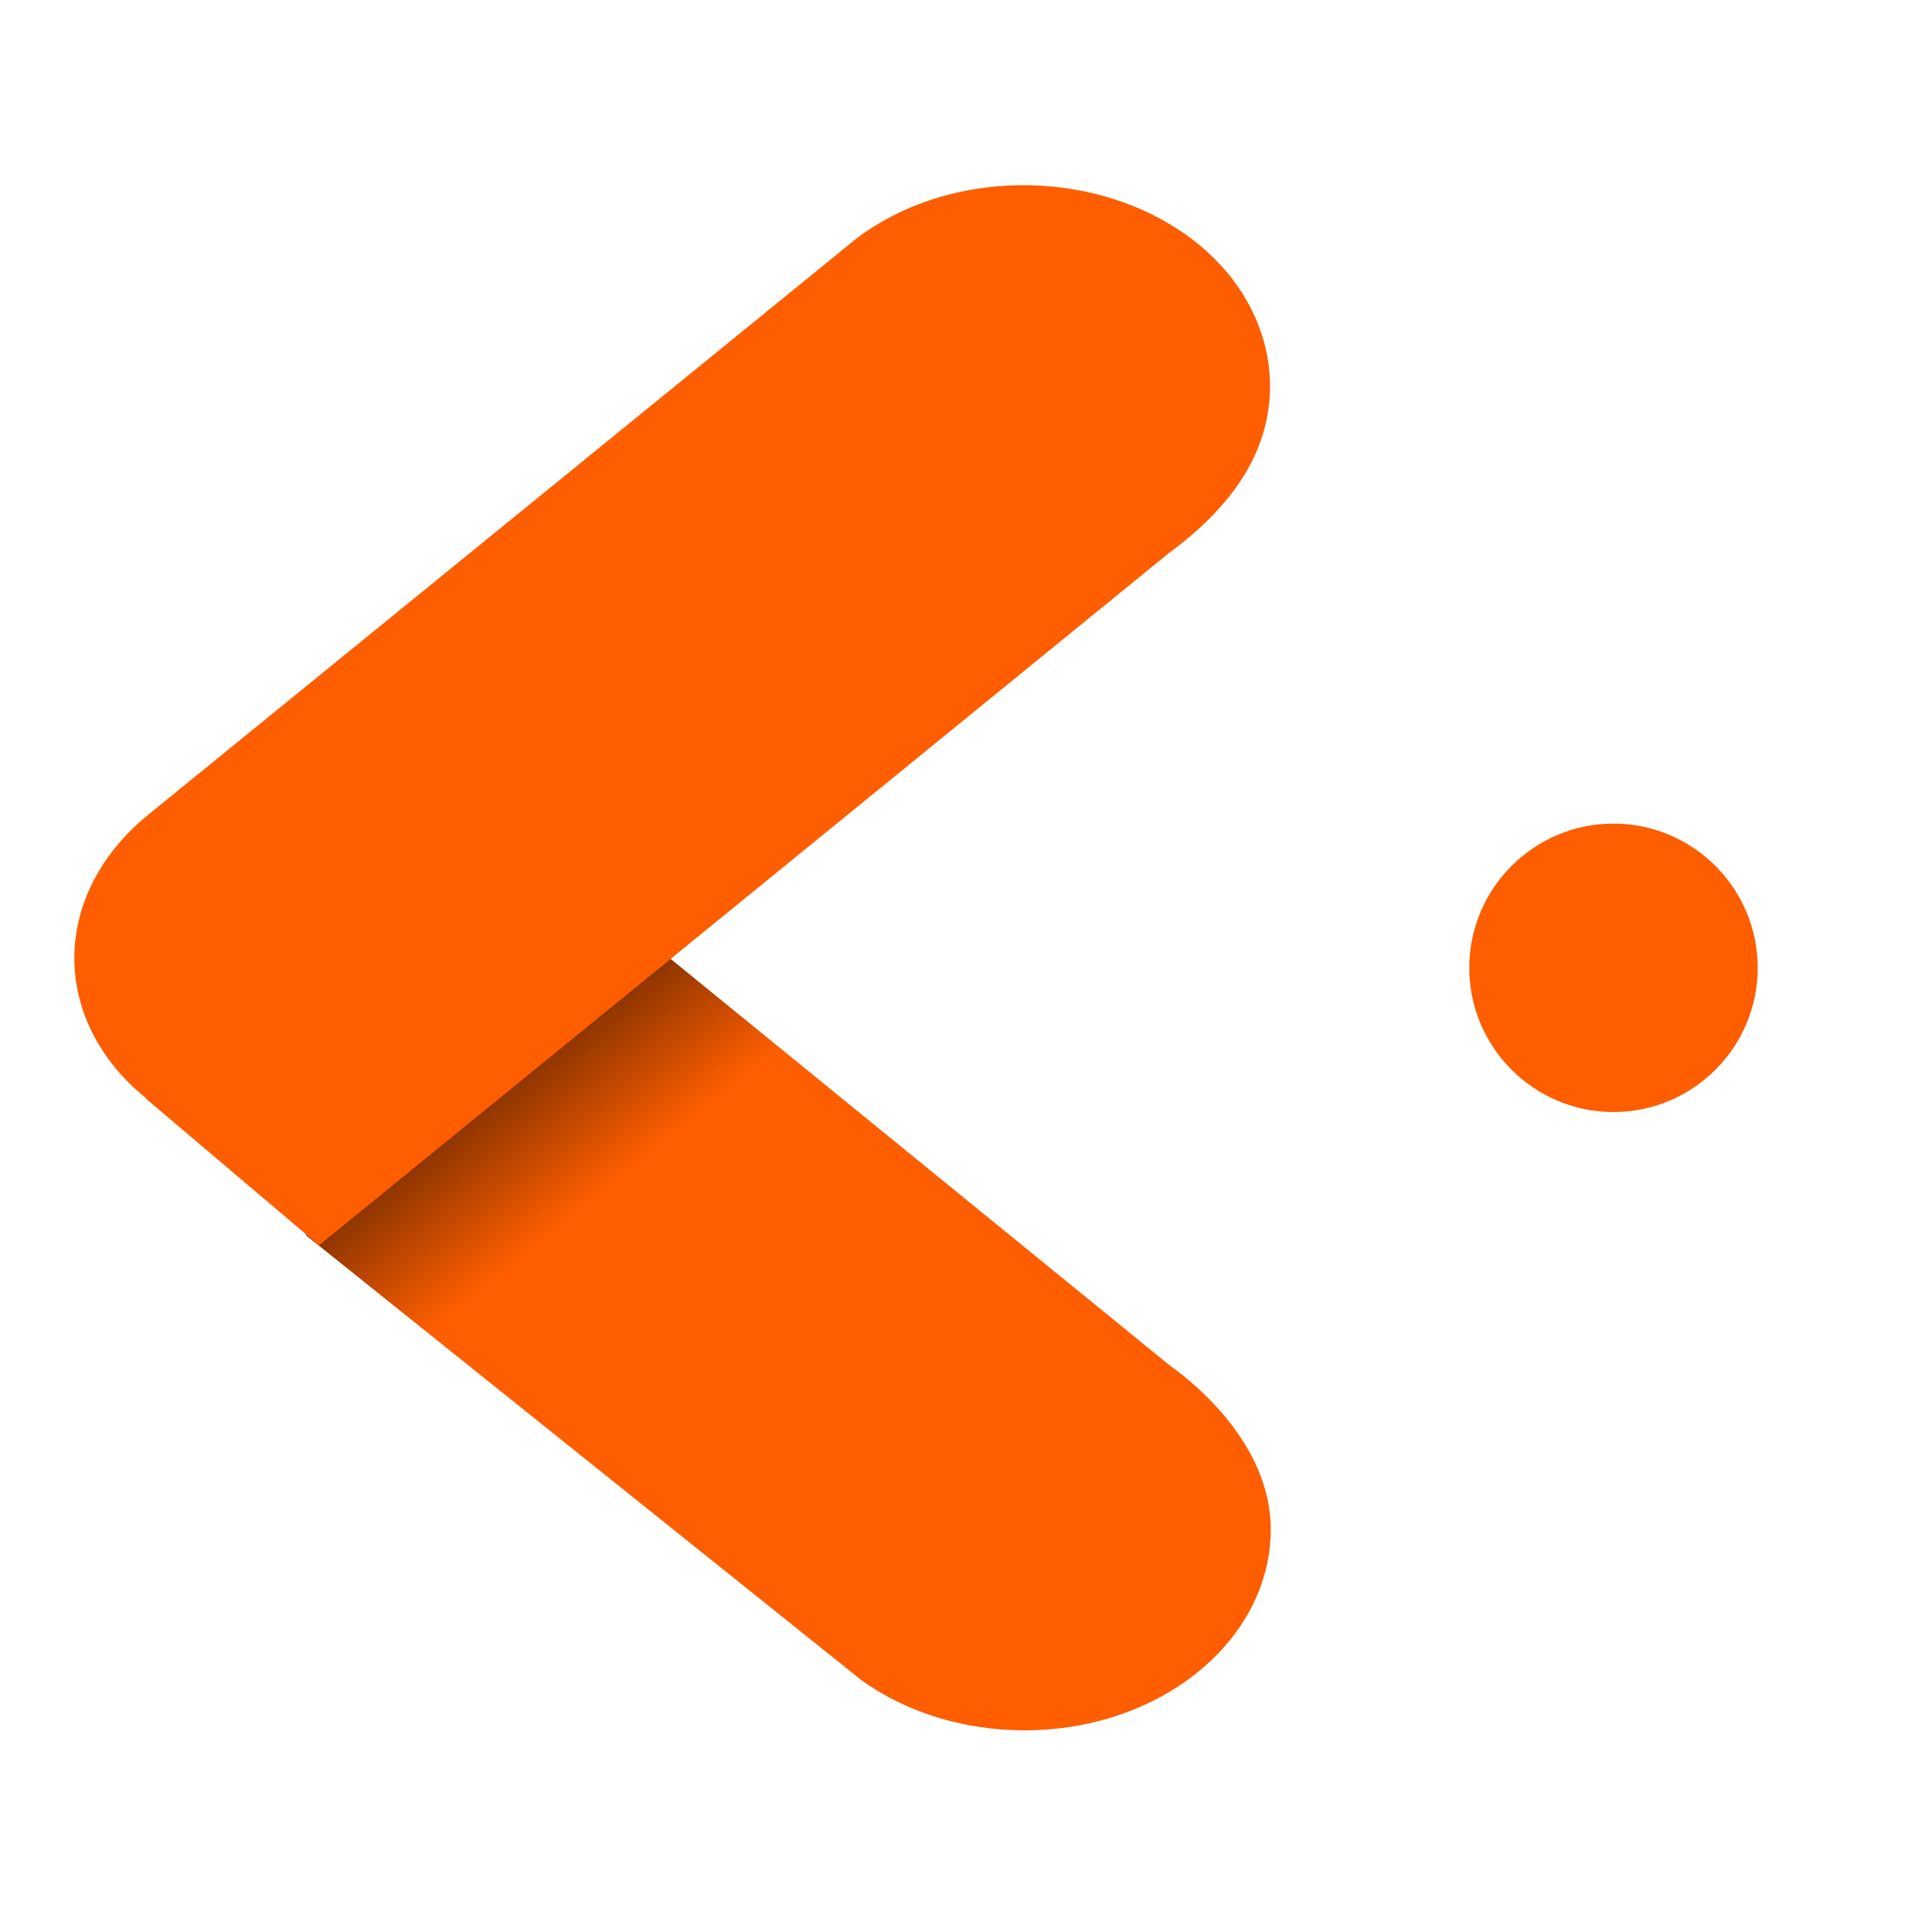
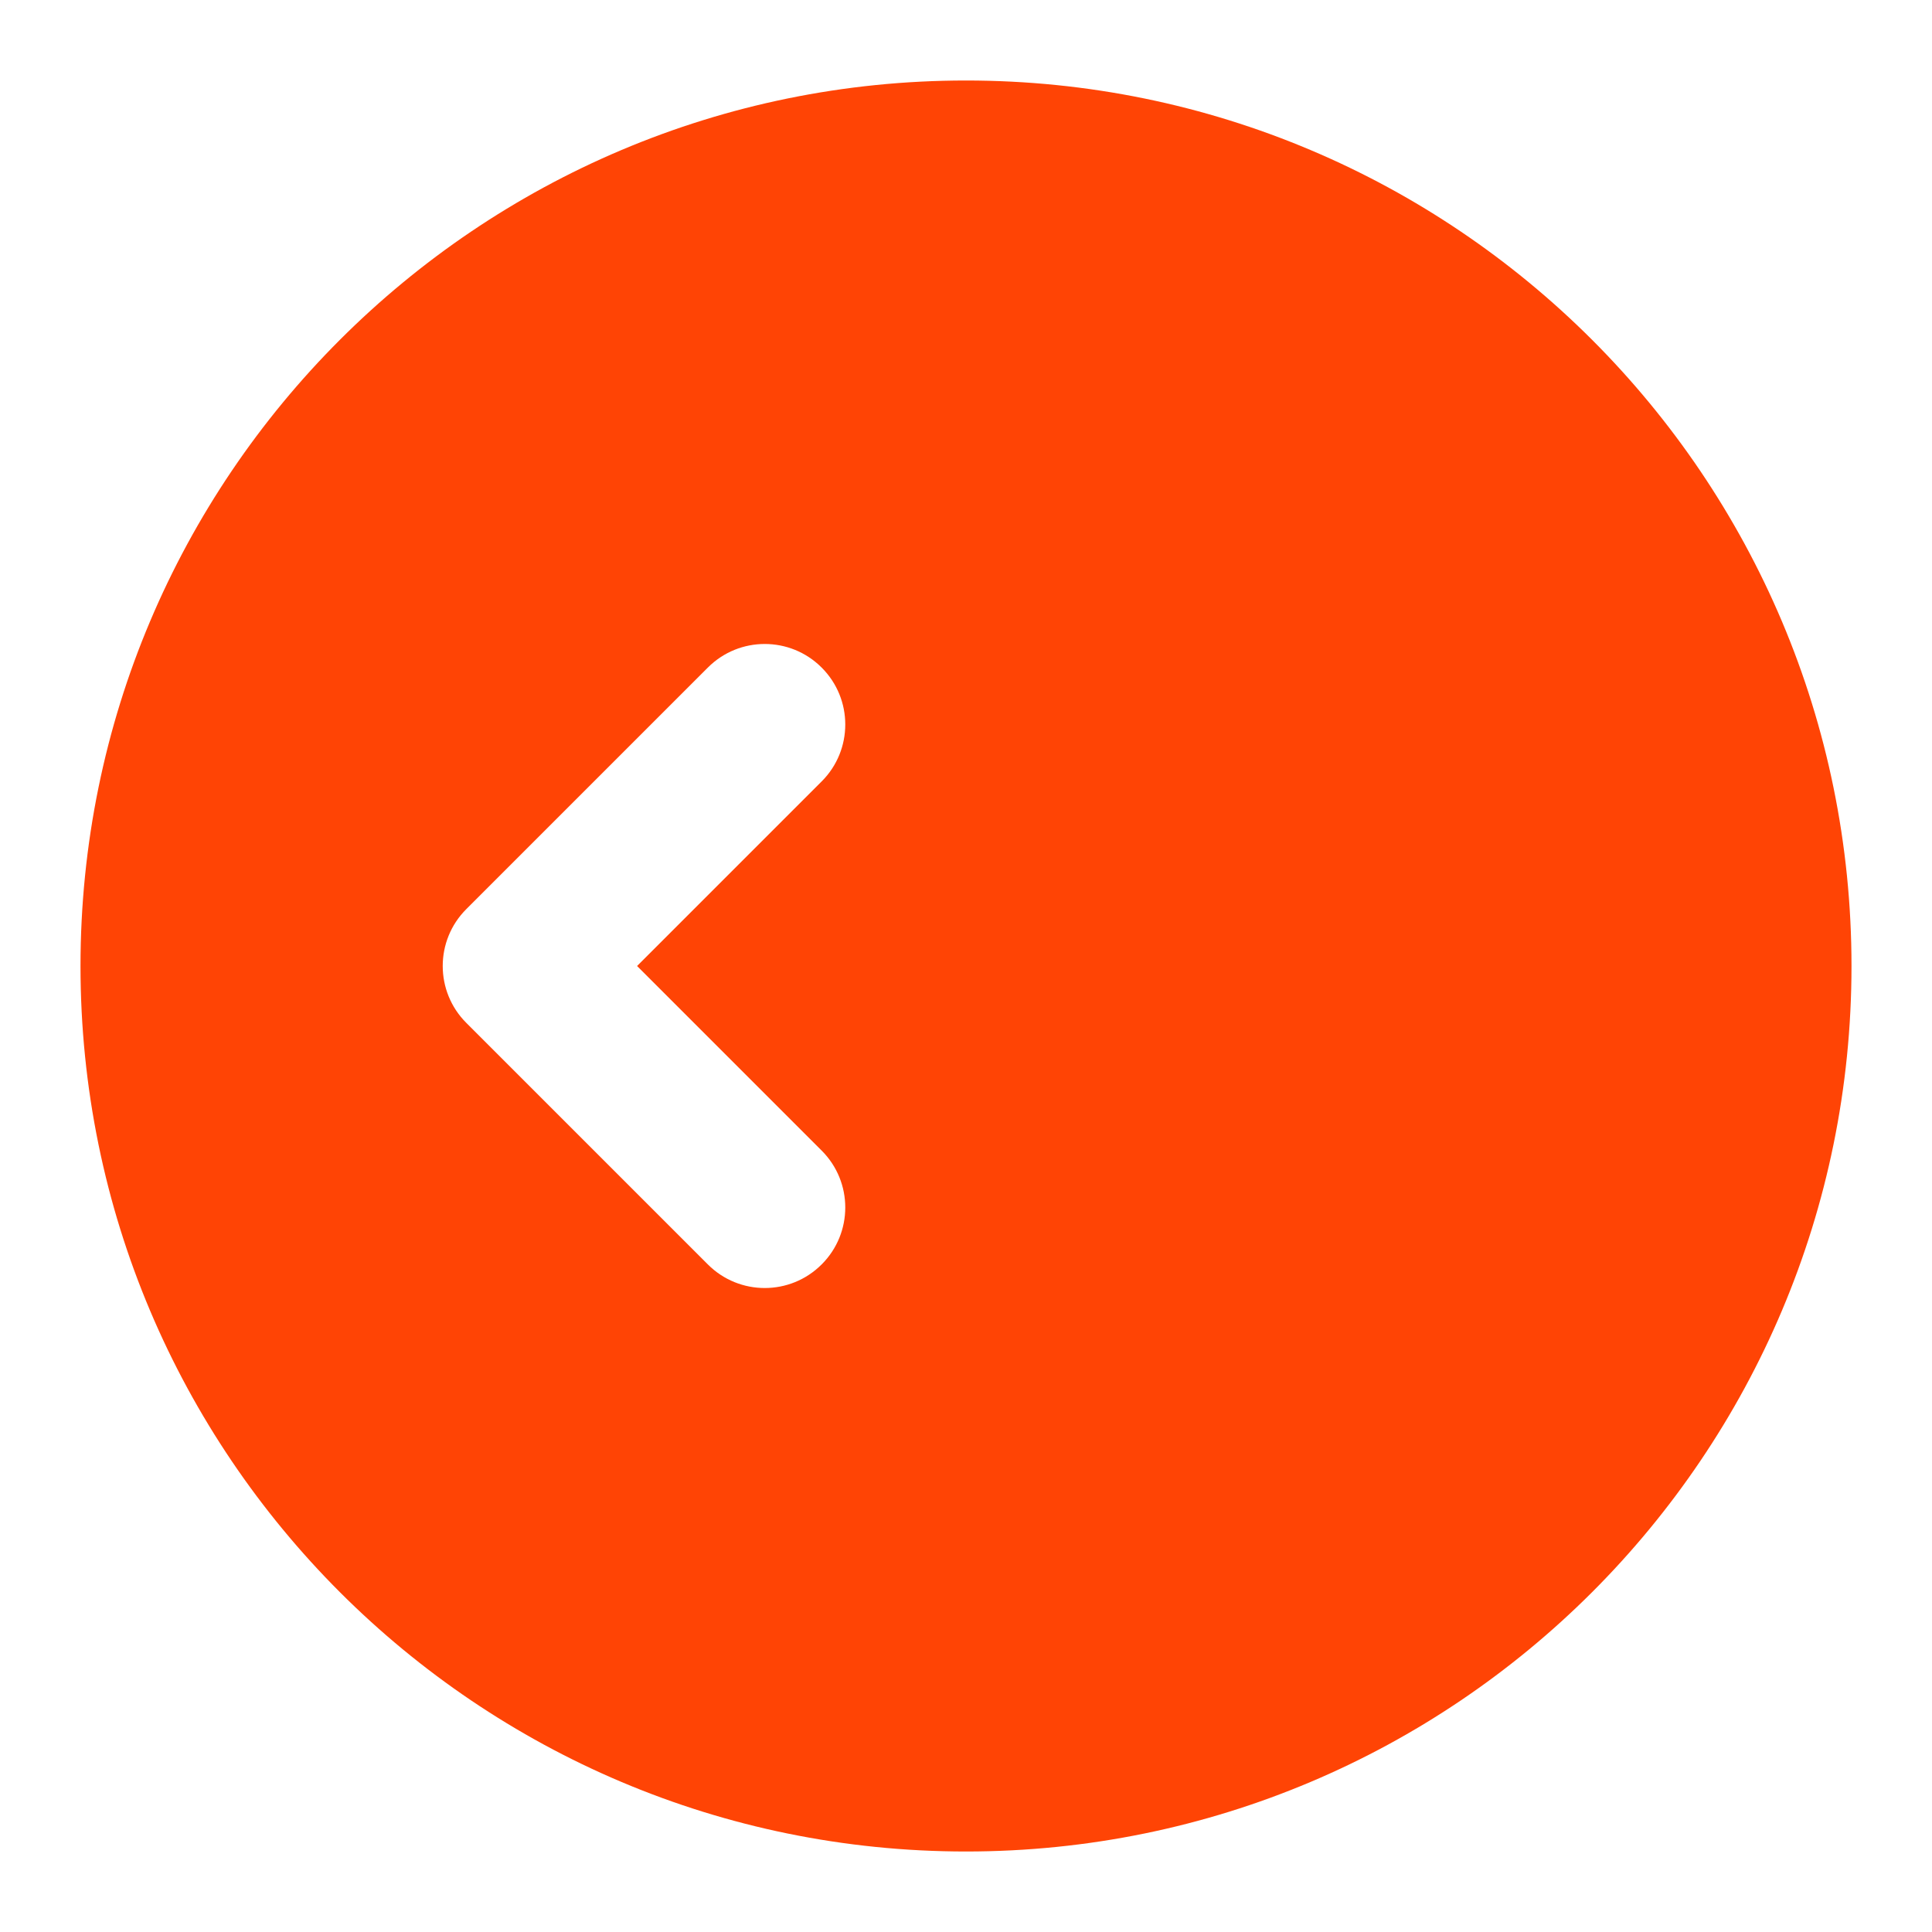
- <svg xmlns="http://www.w3.org/2000/svg" version="1.1" id="Layer_1" x="0px" y="0px" viewBox="0 0 430 430" style="enable-background:new 0 0 1666 430;" xml:space="preserve">
-   <defs id="defs74397" />
-   <style type="text/css" id="style74369">
- 	.st0{fill-rule:evenodd;clip-rule:evenodd;fill:#21252B;}
- 	.st1{fill-rule:evenodd;clip-rule:evenodd;fill:url(#Shape_bot_00000100352569534222870050000010098148881650178211_);}
- 	.st2{fill-rule:evenodd;clip-rule:evenodd;fill:#FE5E00;}
- 	.st3{fill-rule:evenodd;clip-rule:evenodd;fill:url(#Shape_bot-2_00000161604097883923061390000014671746944440283819_);}
- </style>
-   <g id="Axon_Framework_-_dark">
-     <g id="Clean">
-       <path id="DOts_copy" class="st0" d="m 359.11,183.306 c -17.7,0 -32.1,14.4 -32.1,32.1 0,17.7 14.4,32.1 32.1,32.1 17.7,0 32.1,-14.4 32.1,-32.1 v 0 c 0,-17.7 -14.4,-32.1 -32.1,-32.1 z" style="fill:#fe5e00;fill-opacity:1" />
-       <g id="Right" transform="matrix(-1.712462,0,0,-1.394786,751.8732,512.8777)">
-         <linearGradient id="Shape_bot_00000121241902988526533580000004407579460486918056_" gradientUnits="userSpaceOnUse" x1="405.471" y1="-4792.475" x2="281.561" y2="-4668.565" gradientTransform="matrix(1,0,0,-1,-20,-4590)">
-           <stop offset="0" style="stop-color:#3D1700" id="stop74372" />
-           <stop offset="0.2" style="stop-color:#FE5E00" id="stop74374" />
-           <stop offset="1" style="stop-color:#FE5E00" id="stop74376" />
-         </linearGradient>
-         <path id="Shape_bot" style="clip-rule:evenodd;fill:url(#Shape_bot_00000121241902988526533580000004407579460486918056_);fill-rule:evenodd" d="m 399.3,170.6 -46.6,44.9 -65.6,-65.6 c -7.2,-6.4 -13.2,-15.8 -13.2,-26.2 0,-17.7 14.3,-32.1 32,-32.1 7.8,0 15.3,2.8 21.2,8 z" />
-         <path id="Shape_top" class="st2" d="m 429.4,214.8 c 0,8.5 -3.4,16.6 -9.4,22.7 l -92.3,92.2 c -13,12 -33.3,11.1 -45.3,-1.9 -5.4,-5.9 -8.4,-13.7 -8.4,-21.7 0,-10.8 5.2,-19.5 13.2,-26.7 L 397.6,169 l 22.5,23.4 v 0.1 c 5.9,5.8 9.3,13.9 9.3,22.3 z" />
-       </g>
-     </g>
-   </g>
+ <svg xmlns="http://www.w3.org/2000/svg" width="24" height="24" viewBox="0 0 24 24" fill="none">
+   <path fill-rule="evenodd" clip-rule="evenodd" d="M12 23C18.075 23 23 18.075 23 12C23 5.925 18.075 1 12 1C5.925 1 1 5.925 1 12C1 18.075 5.925 23 12 23ZM8.793 15.707C9.183 16.098 9.817 16.098 10.207 15.707C10.598 15.317 10.598 14.683 10.207 14.293L7.914 12L10.207 9.707C10.598 9.317 10.598 8.683 10.207 8.293C9.817 7.902 9.183 7.902 8.793 8.293L5.793 11.293C5.402 11.683 5.402 12.317 5.793 12.707L8.793 15.707Z" fill="#FF4405" />
</svg>
